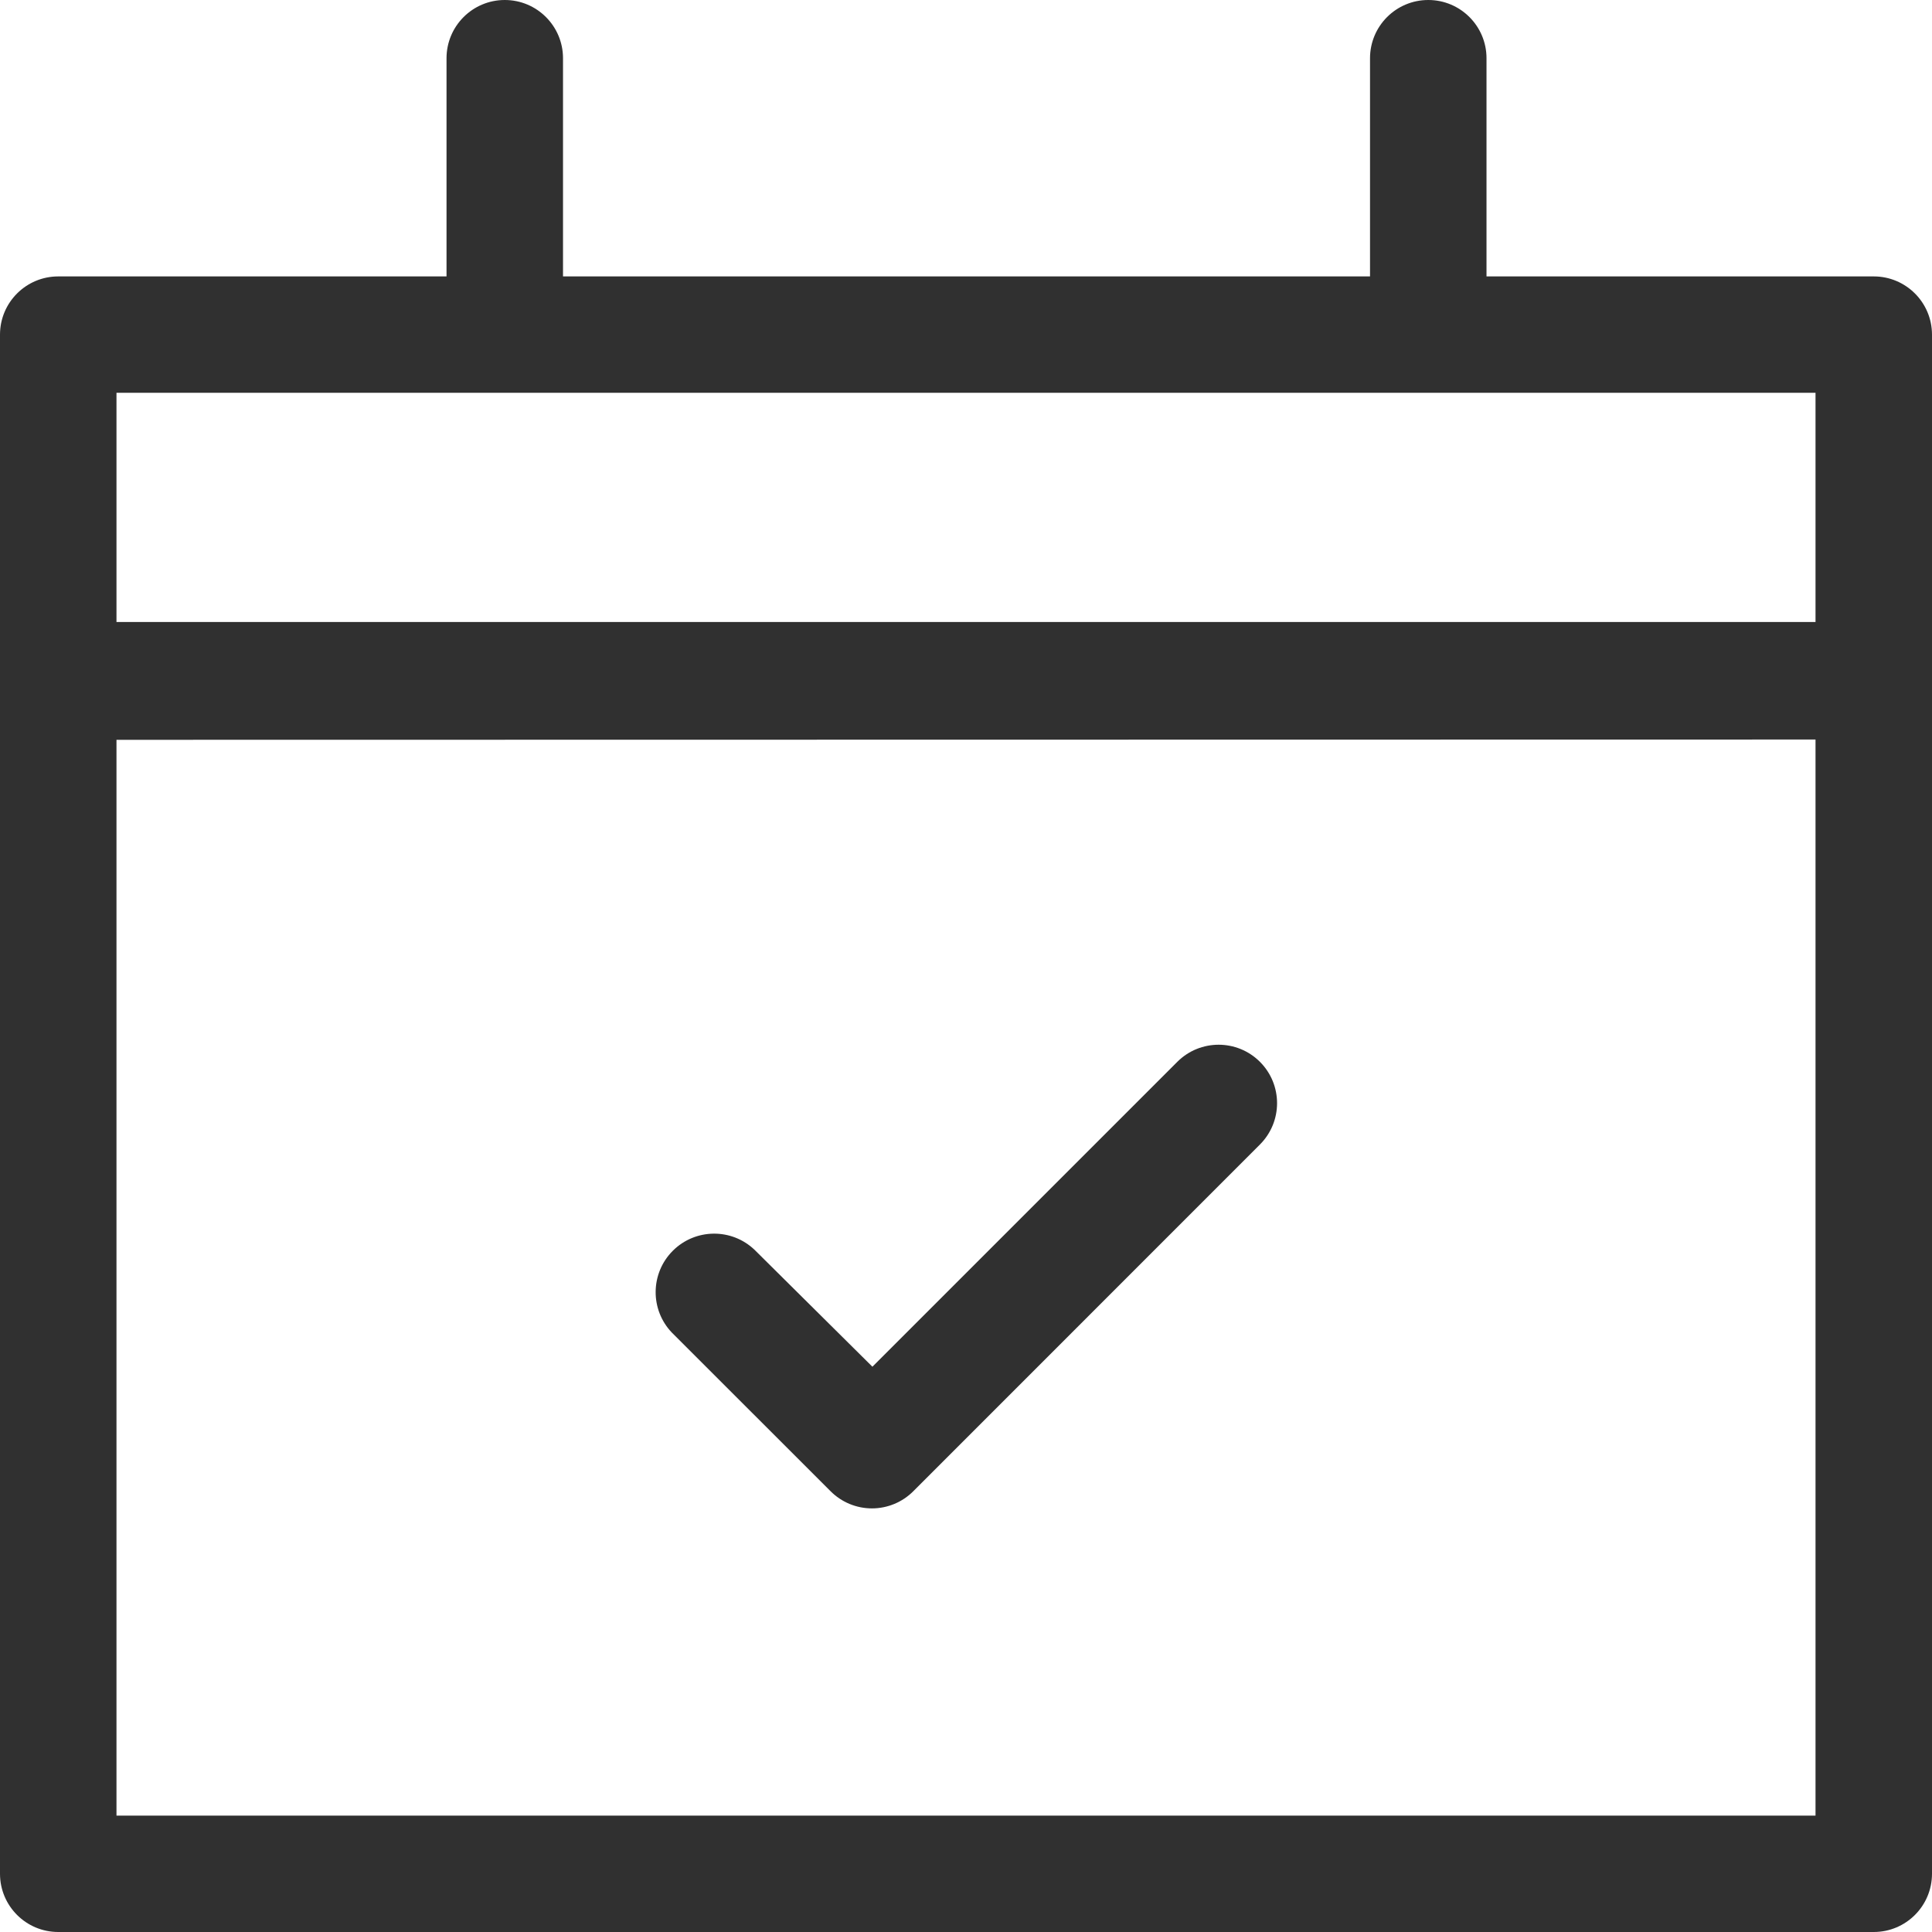
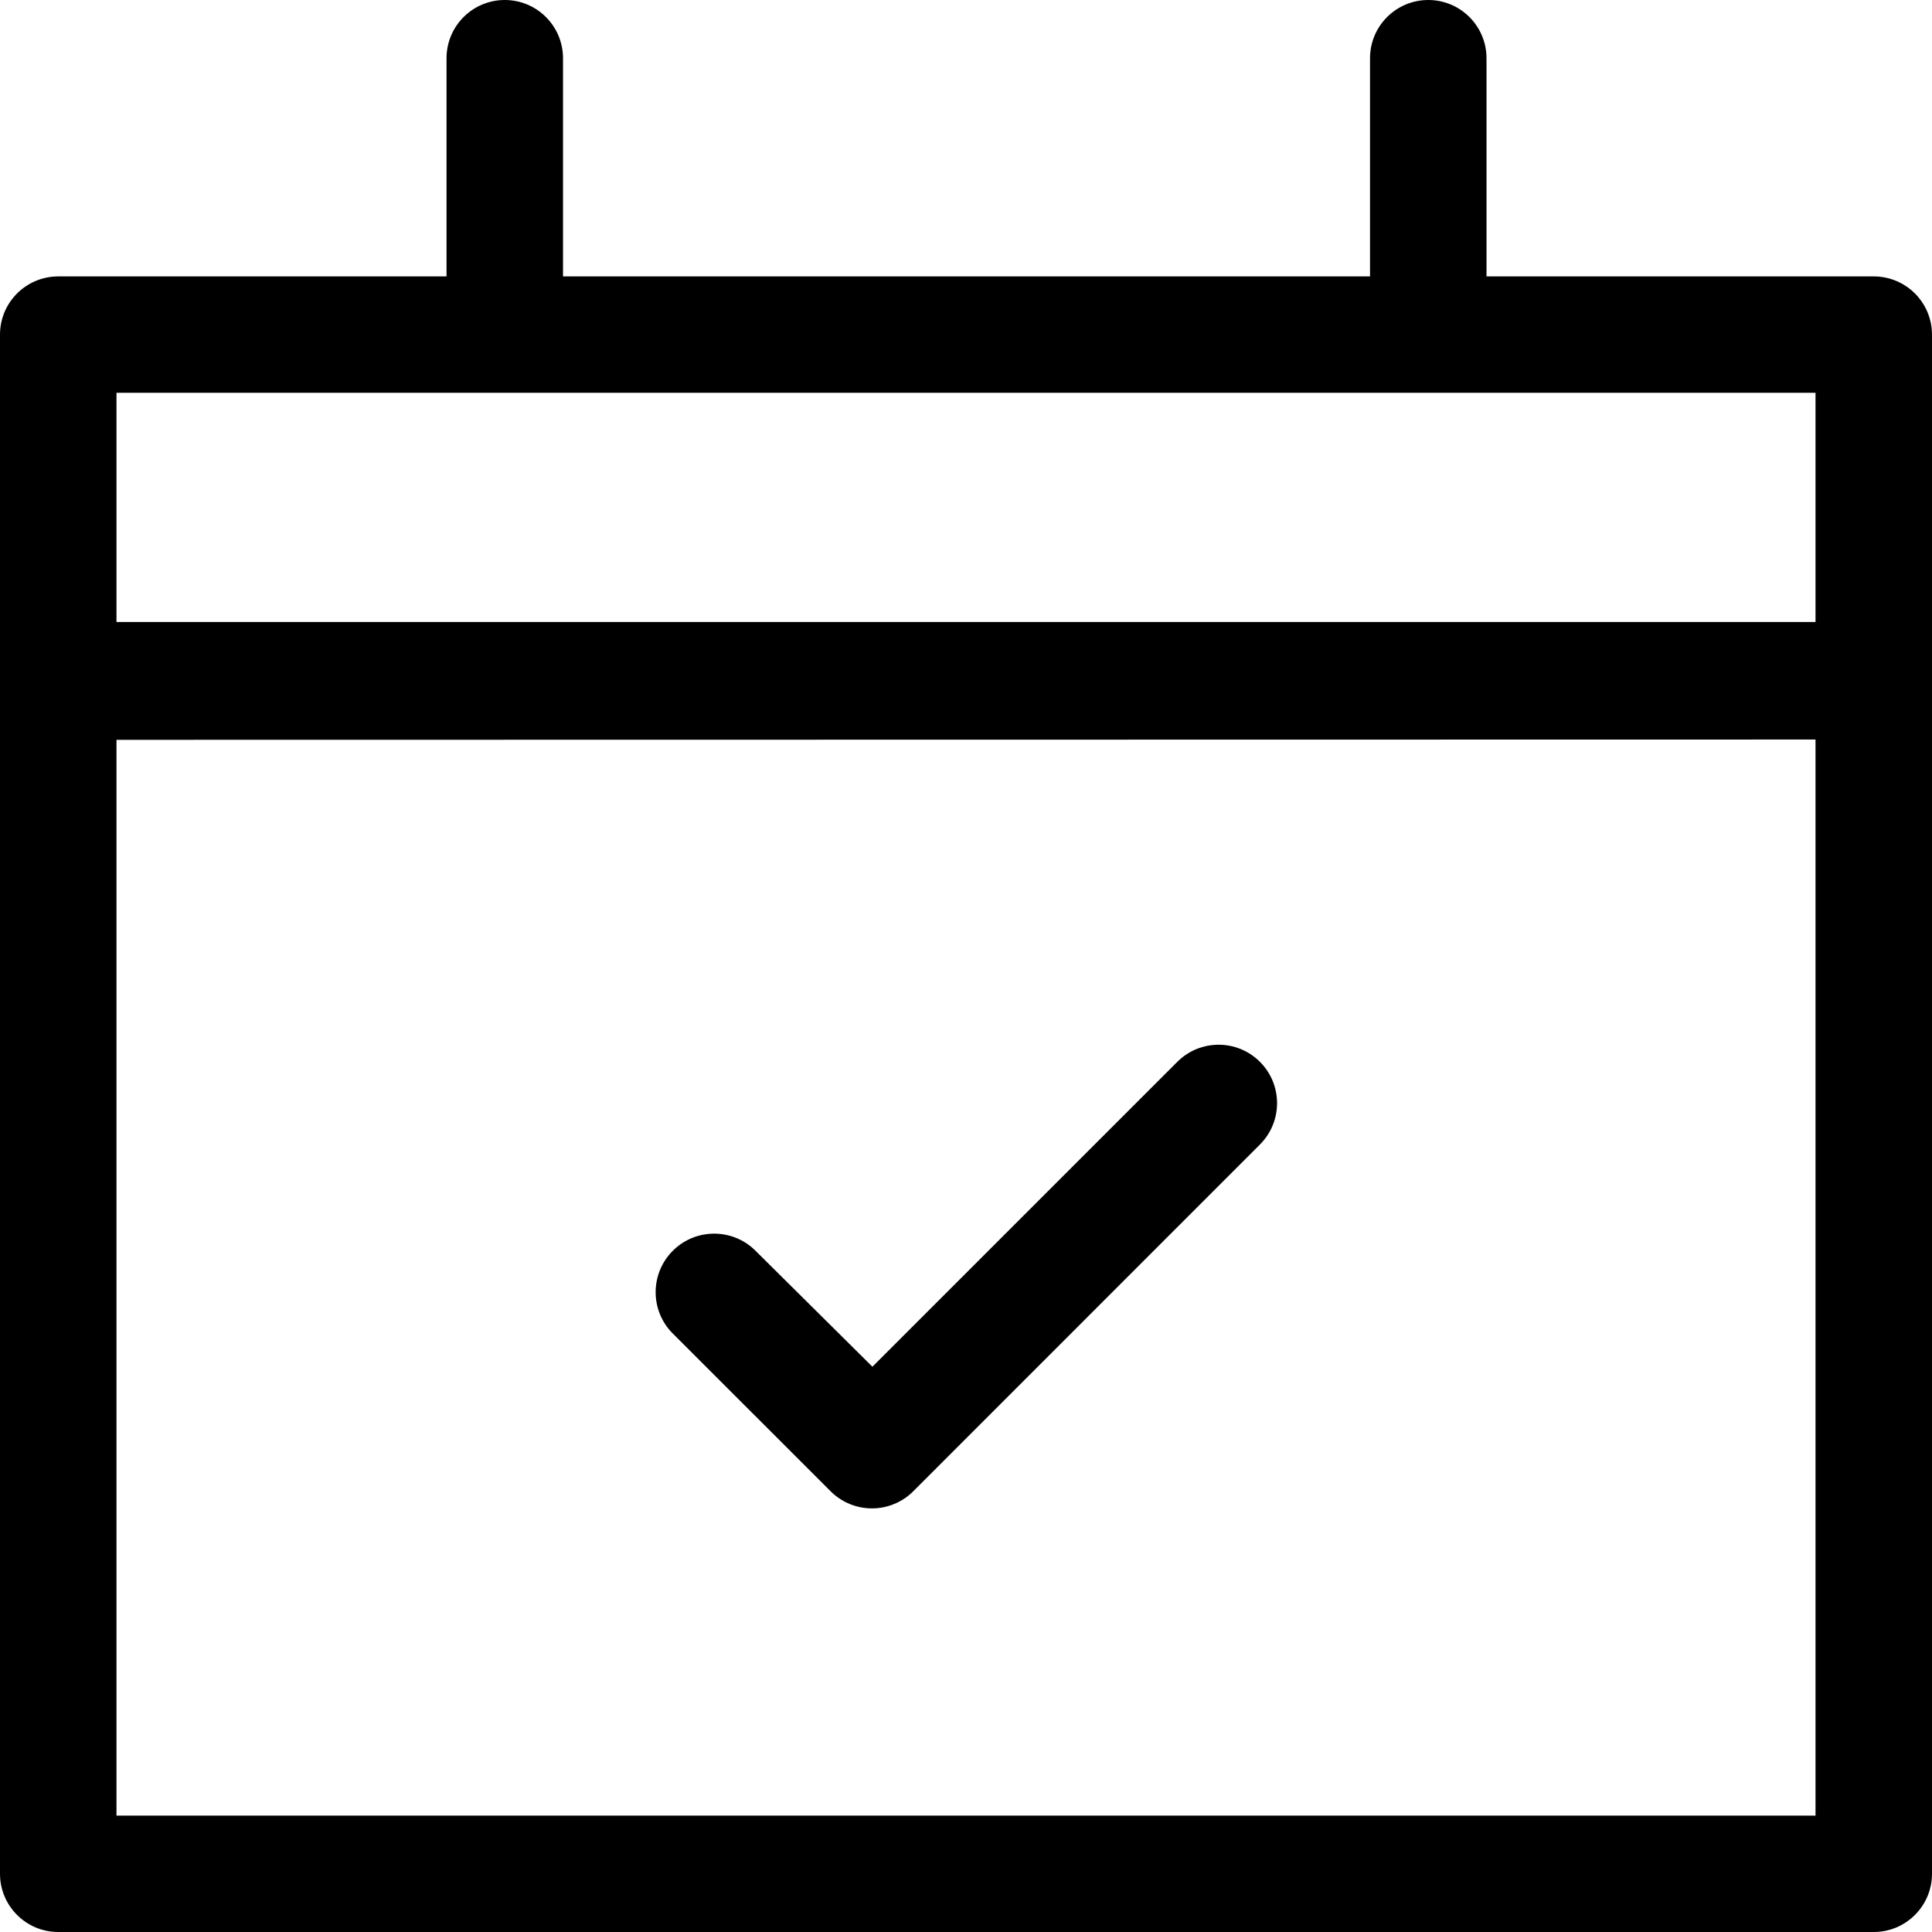
<svg xmlns="http://www.w3.org/2000/svg" width="20.5" height="20.5" viewBox="0 0 20.5 20.5">
  <defs>
-     <style>.a{fill:#303030;}</style>
+     <style>.a{fill:currentColor;}</style>
  </defs>
  <g transform="translate(-754.75 -529.75)">
    <path class="a" d="M763.563,545.573a.62.62,0,0,0,.878,0l3.678-3.679a.62.62,0,0,0-.877-.877l-3.235,3.235-1.25-1.24a.621.621,0,0,0-.878.878Z" />
    <path class="a" d="M774.632,532.683h-4.109v-2.315a.618.618,0,0,0-1.236,0v2.315h-8.563v-2.315a.618.618,0,0,0-1.236,0v2.315h-4.12a.618.618,0,0,0-.618.617v16.333a.618.618,0,0,0,.618.617h19.264a.618.618,0,0,0,.618-.617V533.3A.618.618,0,0,0,774.632,532.683Zm-.618,4.914v11.418H755.986V537.6Zm0-3.679v2.432H755.986v-2.432Z" />
  </g>
</svg>
